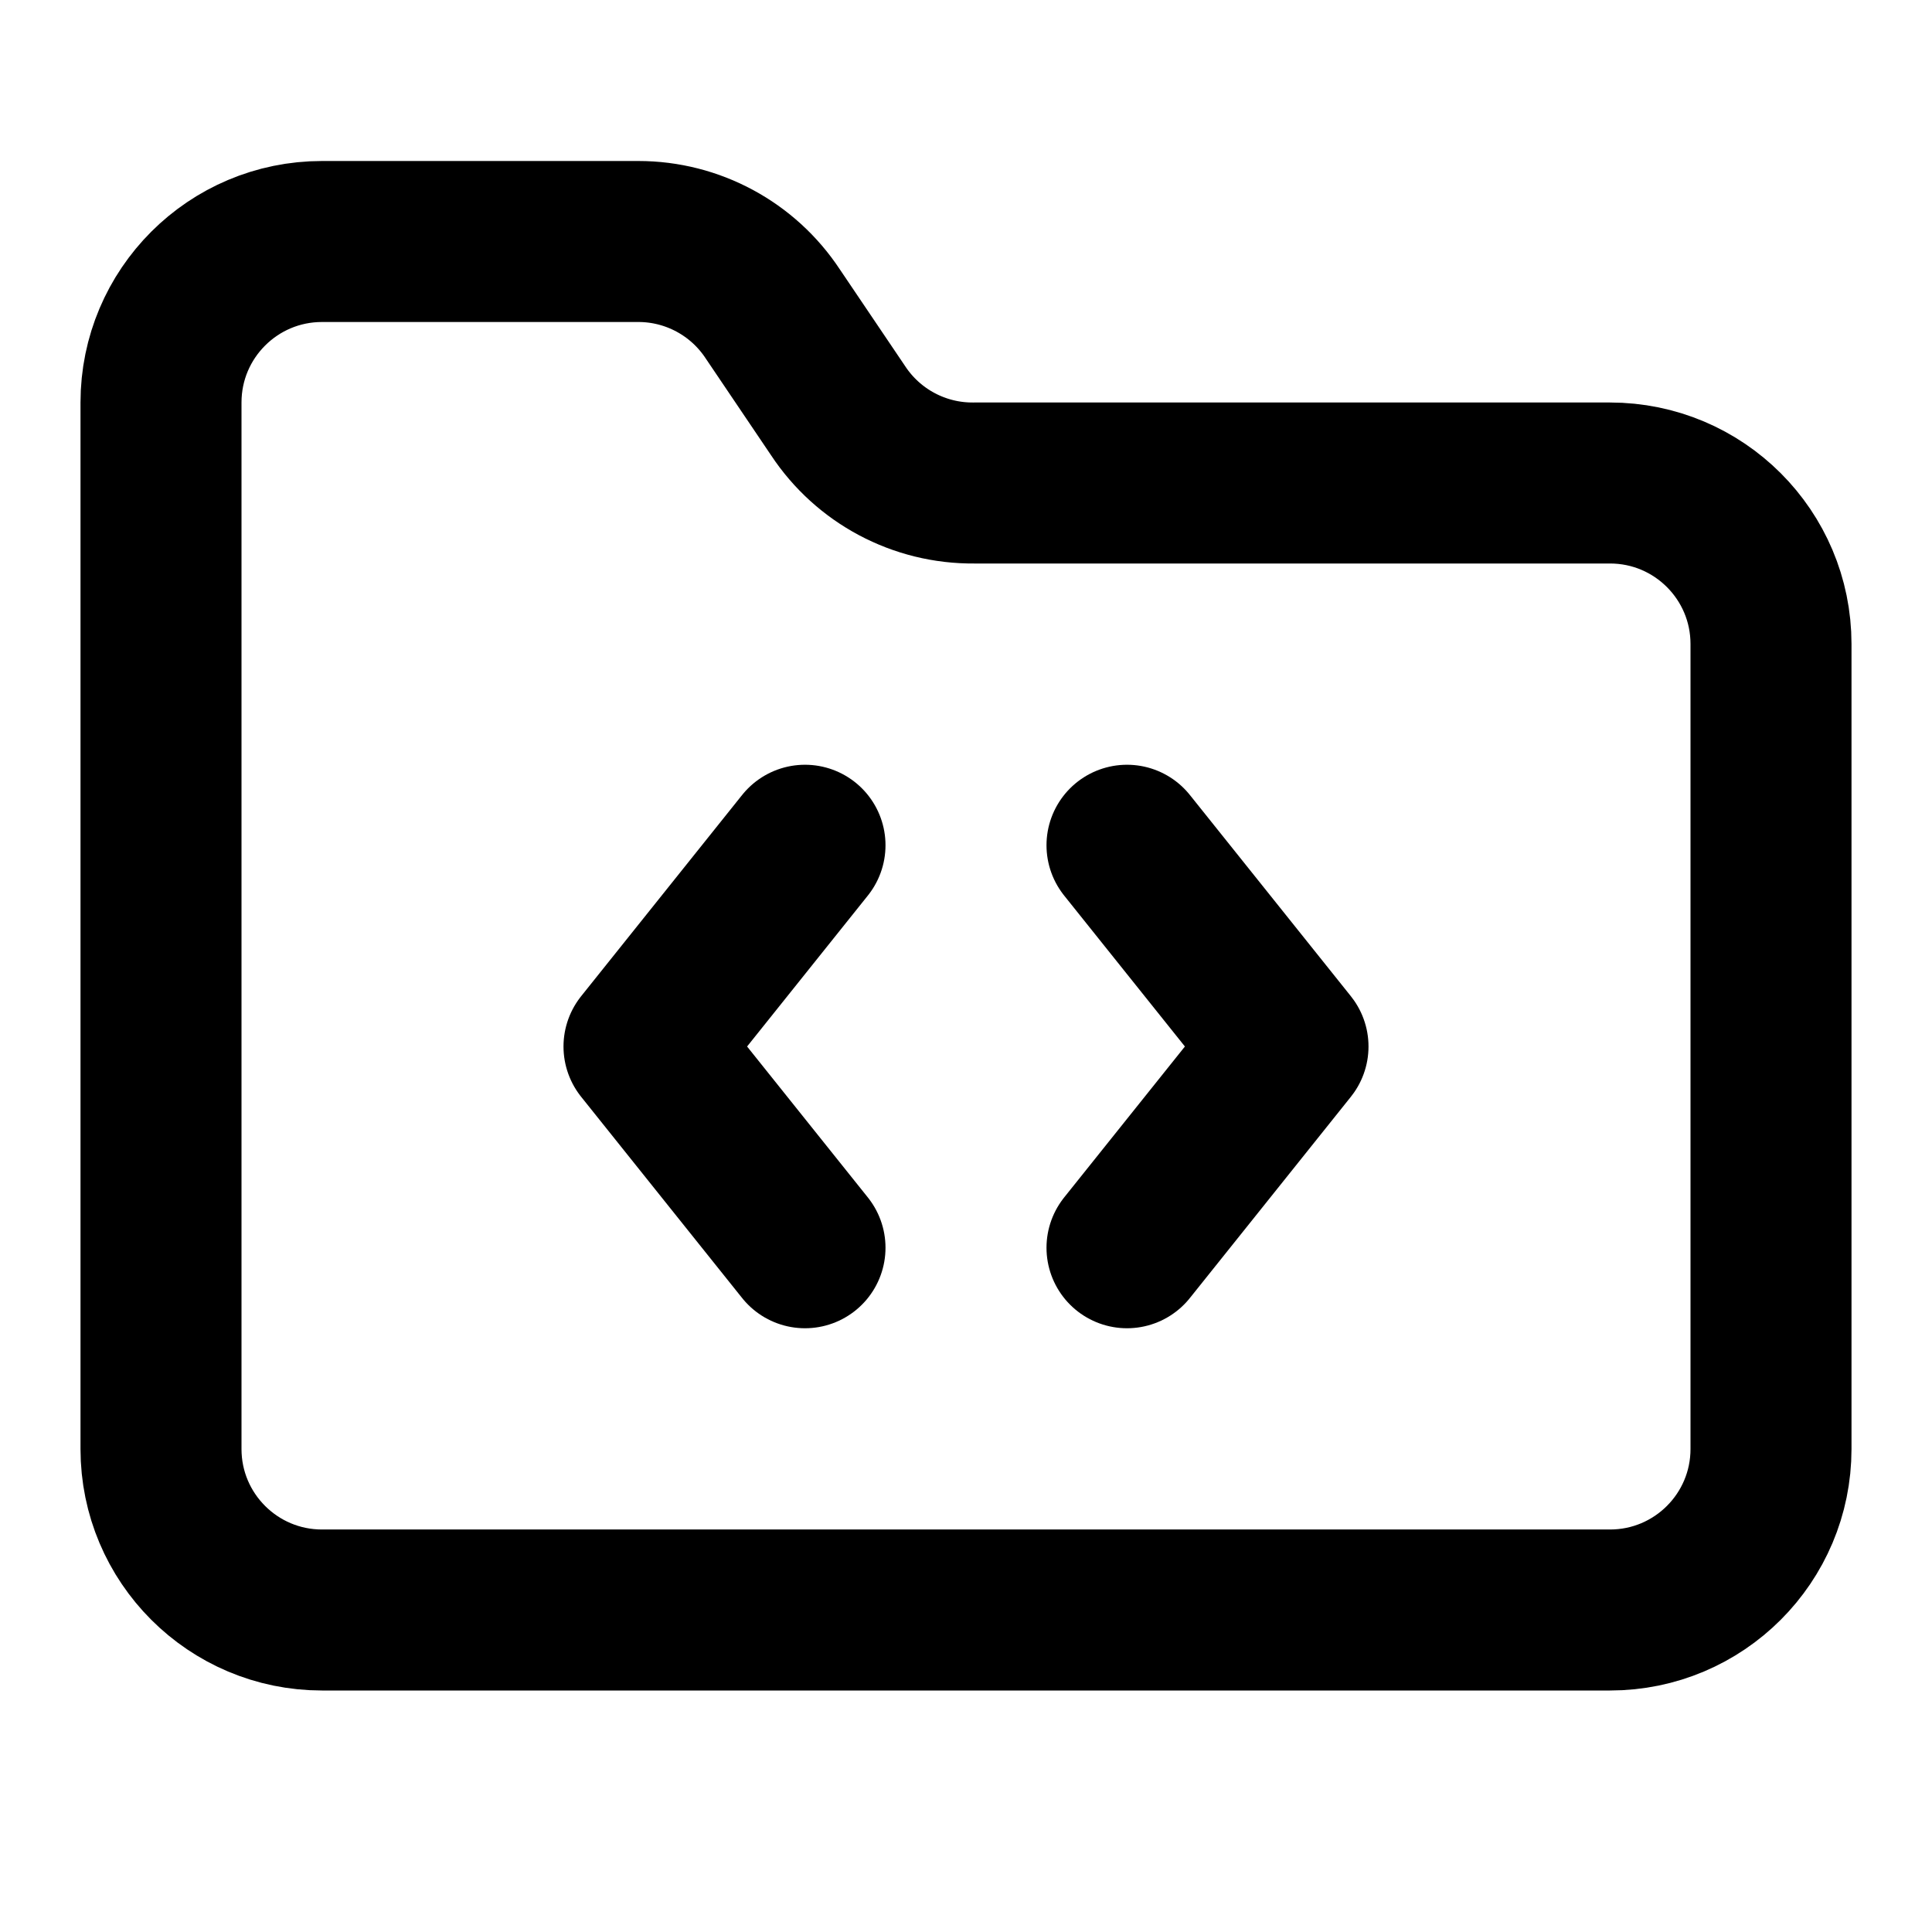
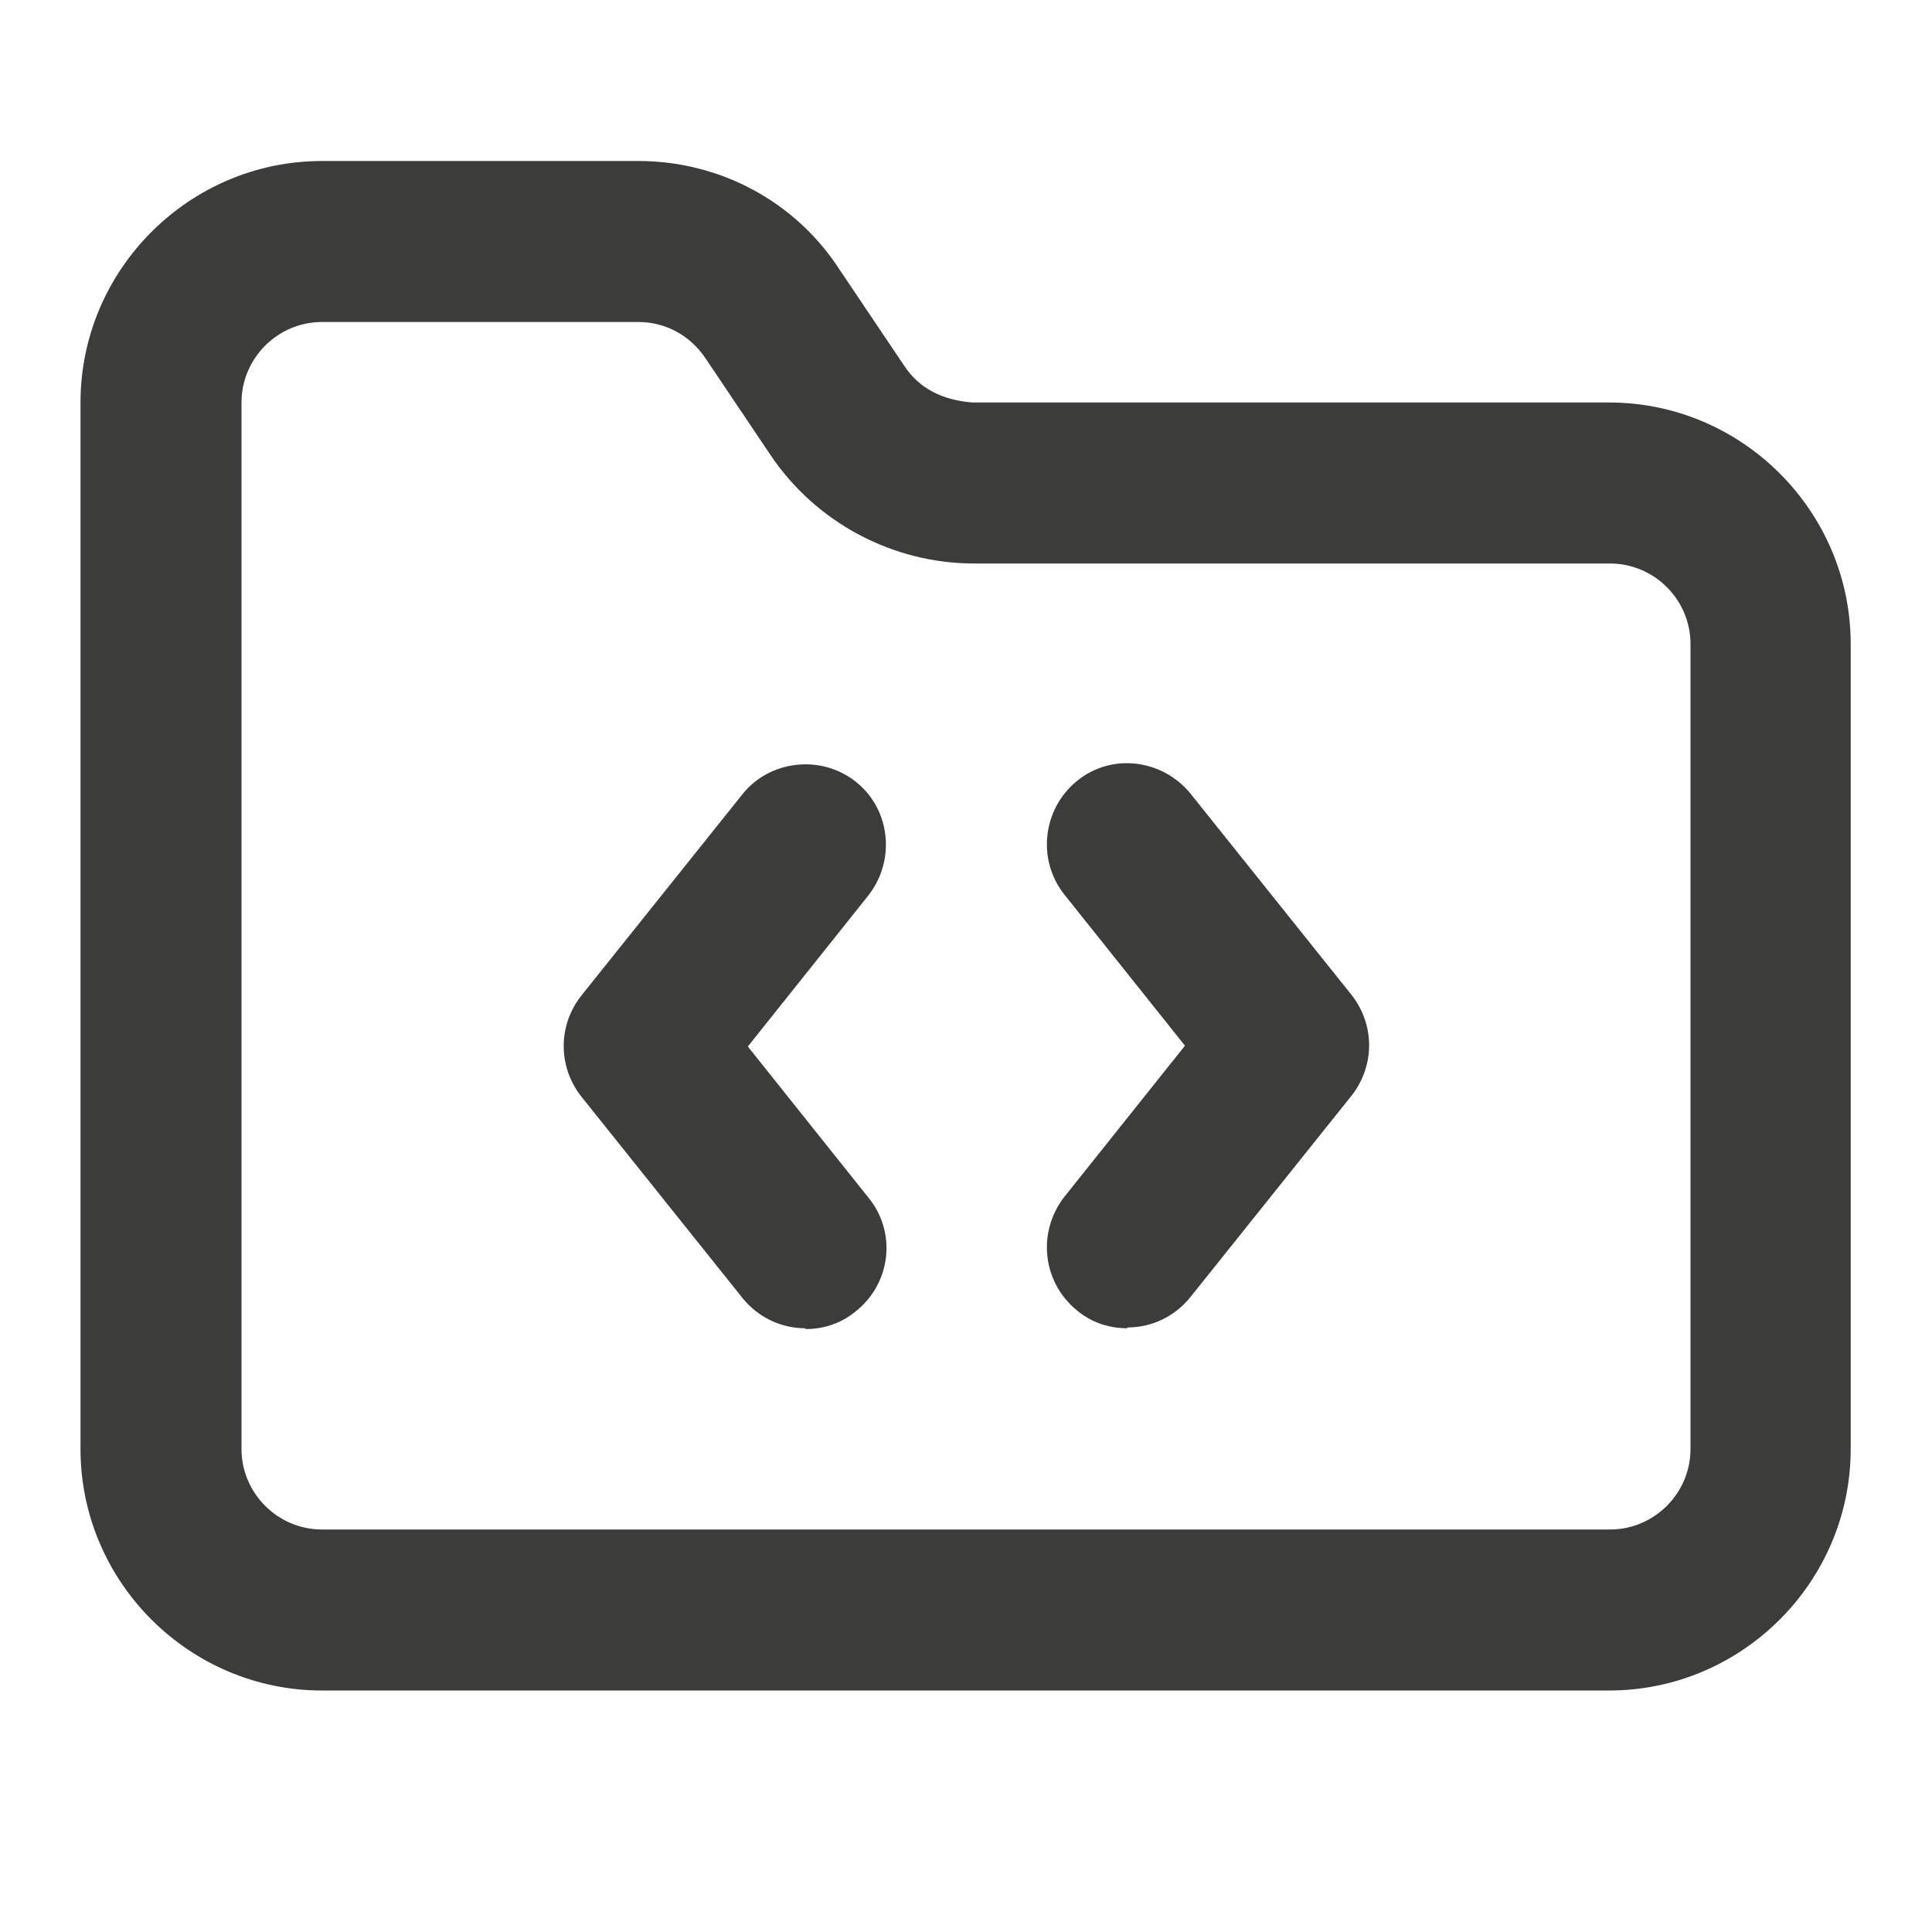
- <svg xmlns="http://www.w3.org/2000/svg" width="24" height="24" viewBox="0 0 24 24" fill="none" stroke="currentColor" stroke-width="2" stroke-linecap="round" stroke-linejoin="round" class="lucide lucide-folder-code-icon lucide-folder-code">
-   <path d="M10 10.5 8 13l2 2.5" />
-   <path d="m14 10.5 2 2.5-2 2.5" />
-   <path d="M20 20a2 2 0 0 0 2-2V8a2 2 0 0 0-2-2h-7.9a2 2 0 0 1-1.69-.9L9.6 3.9A2 2 0 0 0 7.93 3H4a2 2 0 0 0-2 2v13a2 2 0 0 0 2 2z" />
+ <svg xmlns="http://www.w3.org/2000/svg" id="Calque_1" version="1.1" viewBox="0 0 24 24">
+   <defs>
+     <style>
+       .st0 {
+         fill: #3c3c3b;
+       }
+     </style>
+   </defs>
+   <path class="st0" d="M10,16.5c-.29,0-.58-.13-.78-.38l-2-2.5c-.29-.37-.29-.88,0-1.25l2-2.5c.34-.43.98-.5,1.41-.16.43.34.5.97.16,1.41l-1.5,1.88,1.5,1.88c.35.43.28,1.06-.16,1.41-.18.15-.4.22-.62.22Z" />
+   <path class="st0" d="M14,16.5c-.22,0-.44-.07-.62-.22-.43-.35-.5-.97-.16-1.41l1.5-1.88-1.5-1.88c-.34-.43-.27-1.06.16-1.41.43-.35,1.06-.27,1.41.16l2,2.5c.29.37.29.88,0,1.25l-2,2.5c-.2.25-.49.38-.78.38Z" />
+   <path class="st0" d="M20,21H4c-1.65,0-3-1.35-3-3V5c0-1.65,1.35-3,3-3h3.93c1.01,0,1.95.5,2.5,1.35l.8,1.19c.19.29.48.43.85.46h7.91c1.65,0,3,1.35,3,3v10c0,1.65-1.35,3-3,3ZM4,4c-.55,0-1,.45-1,1v13c0,.55.45,1,1,1h16c.55,0,1-.45,1-1v-10c0-.55-.45-1-1-1h-7.9c-1,0-1.96-.5-2.53-1.35l-.8-1.19c-.19-.29-.5-.46-.84-.46h-3.93Z" />
</svg>
